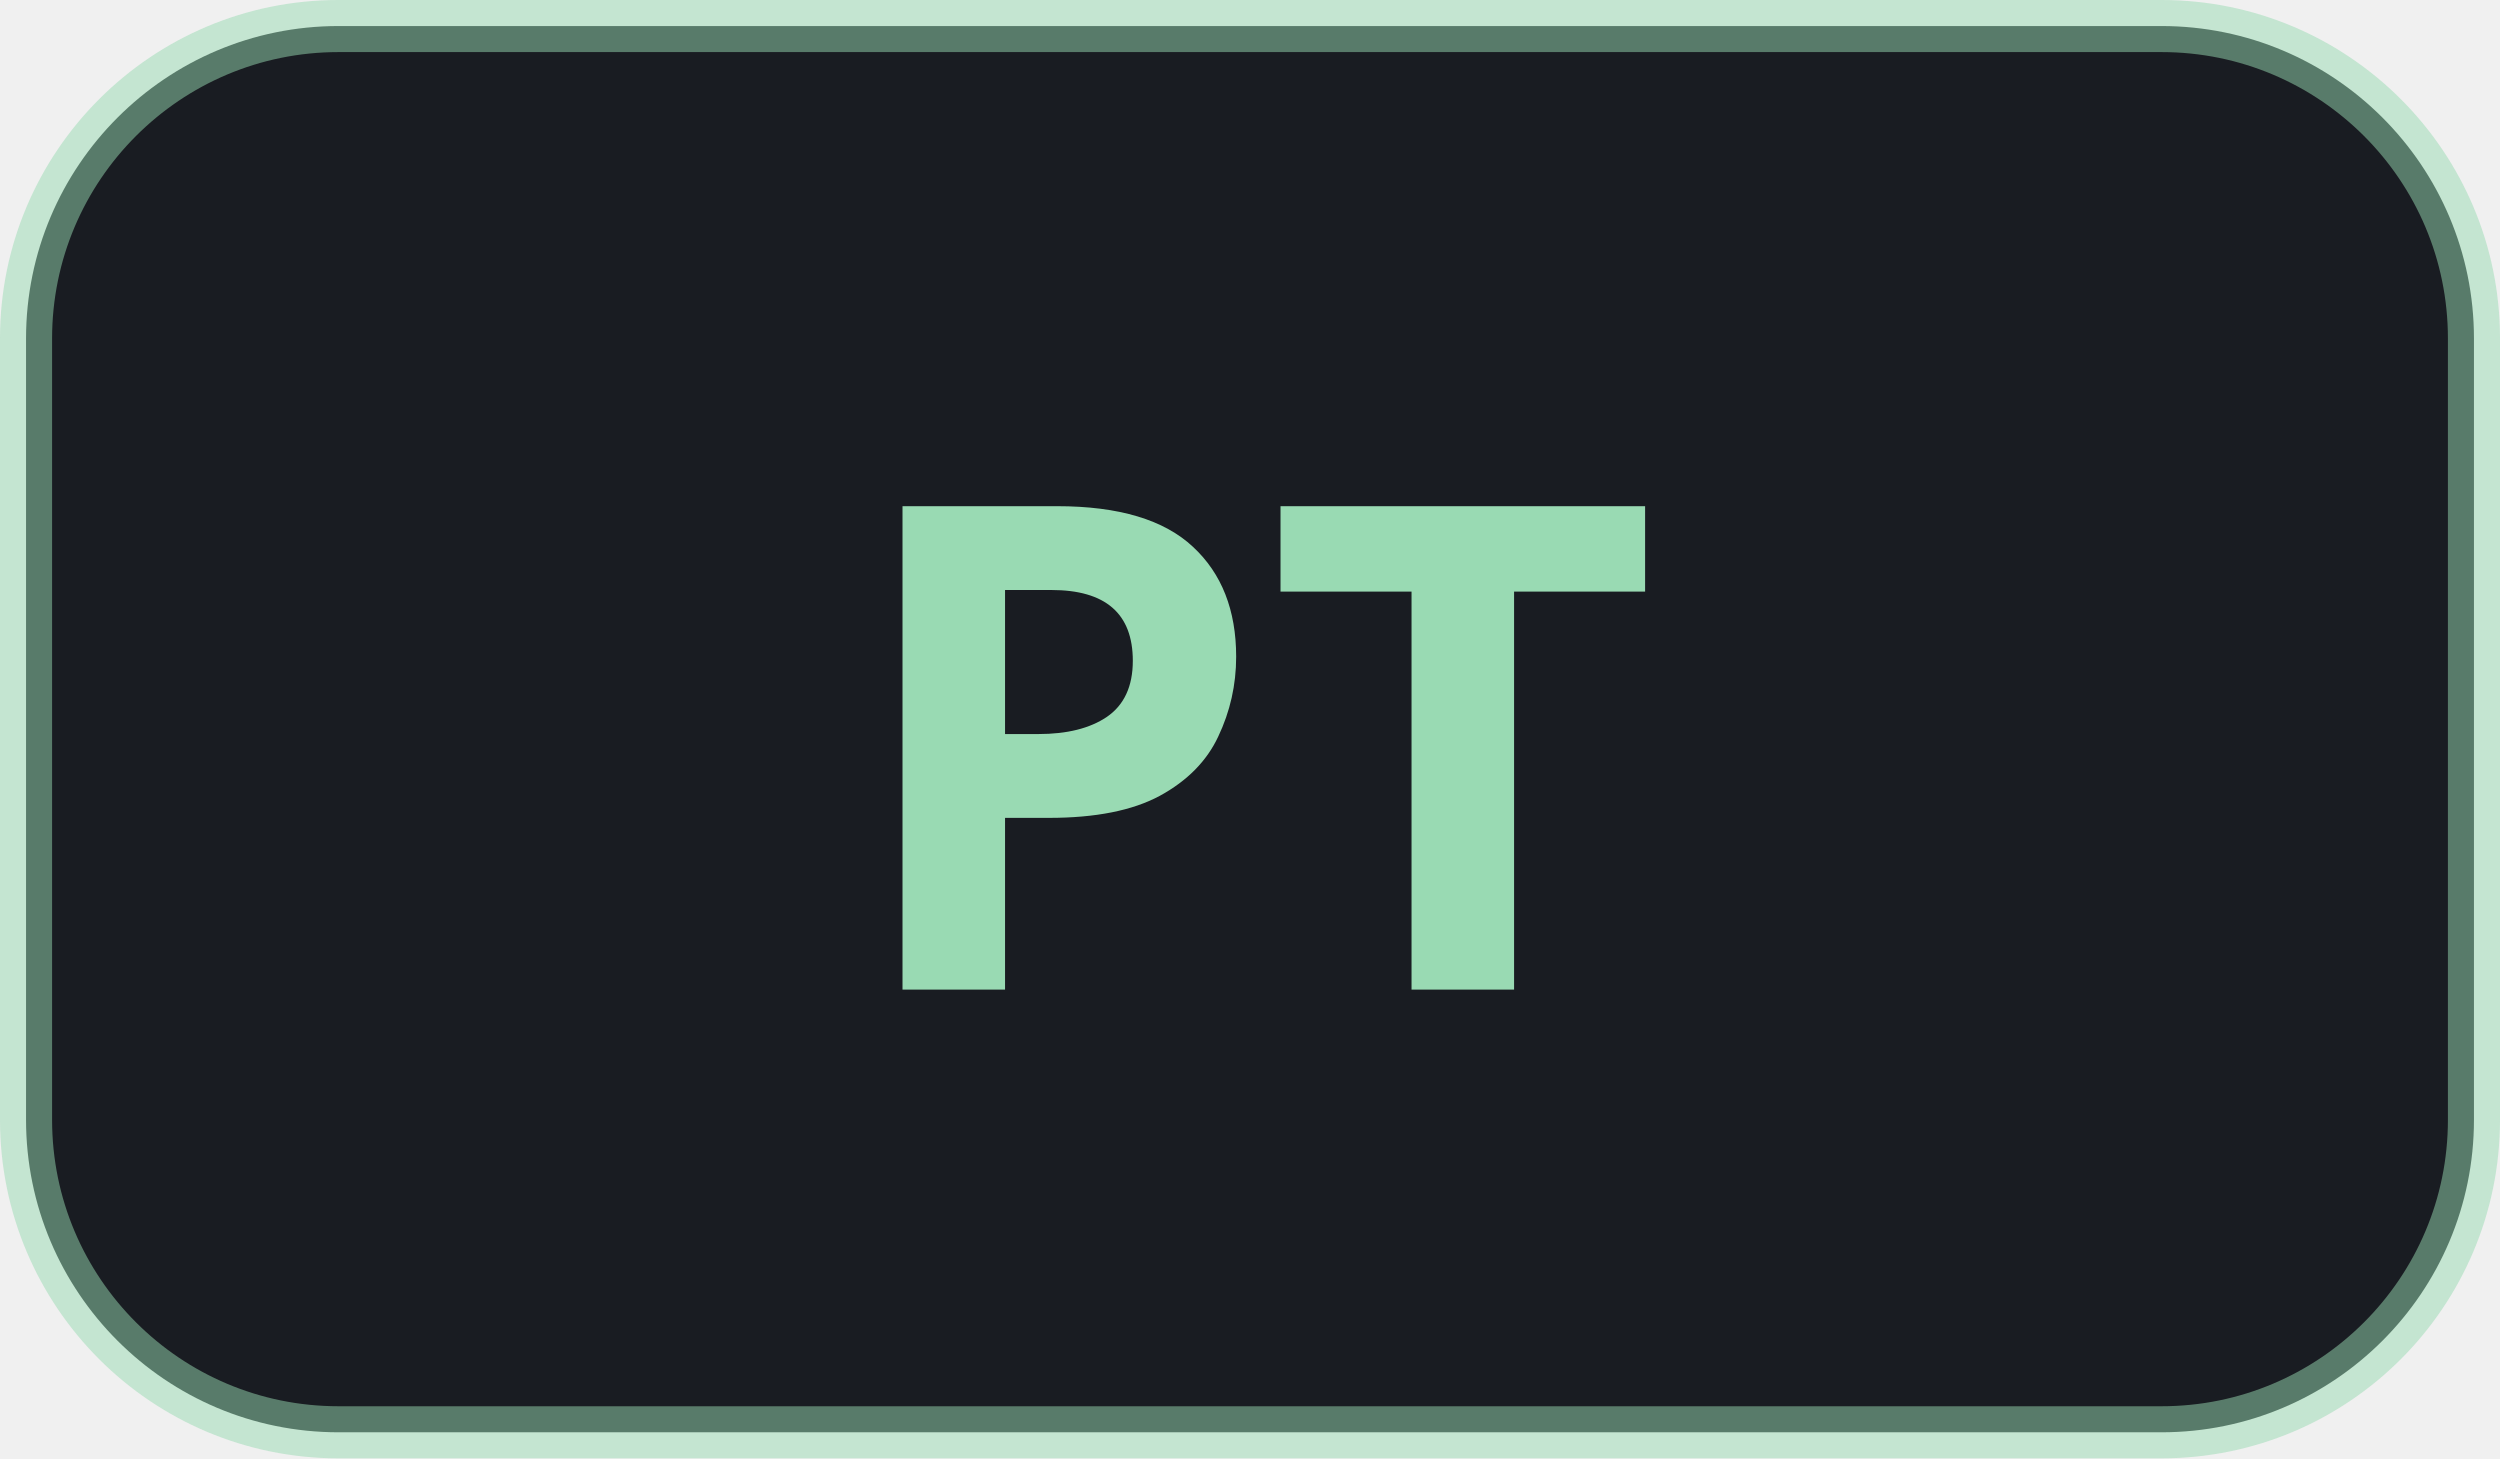
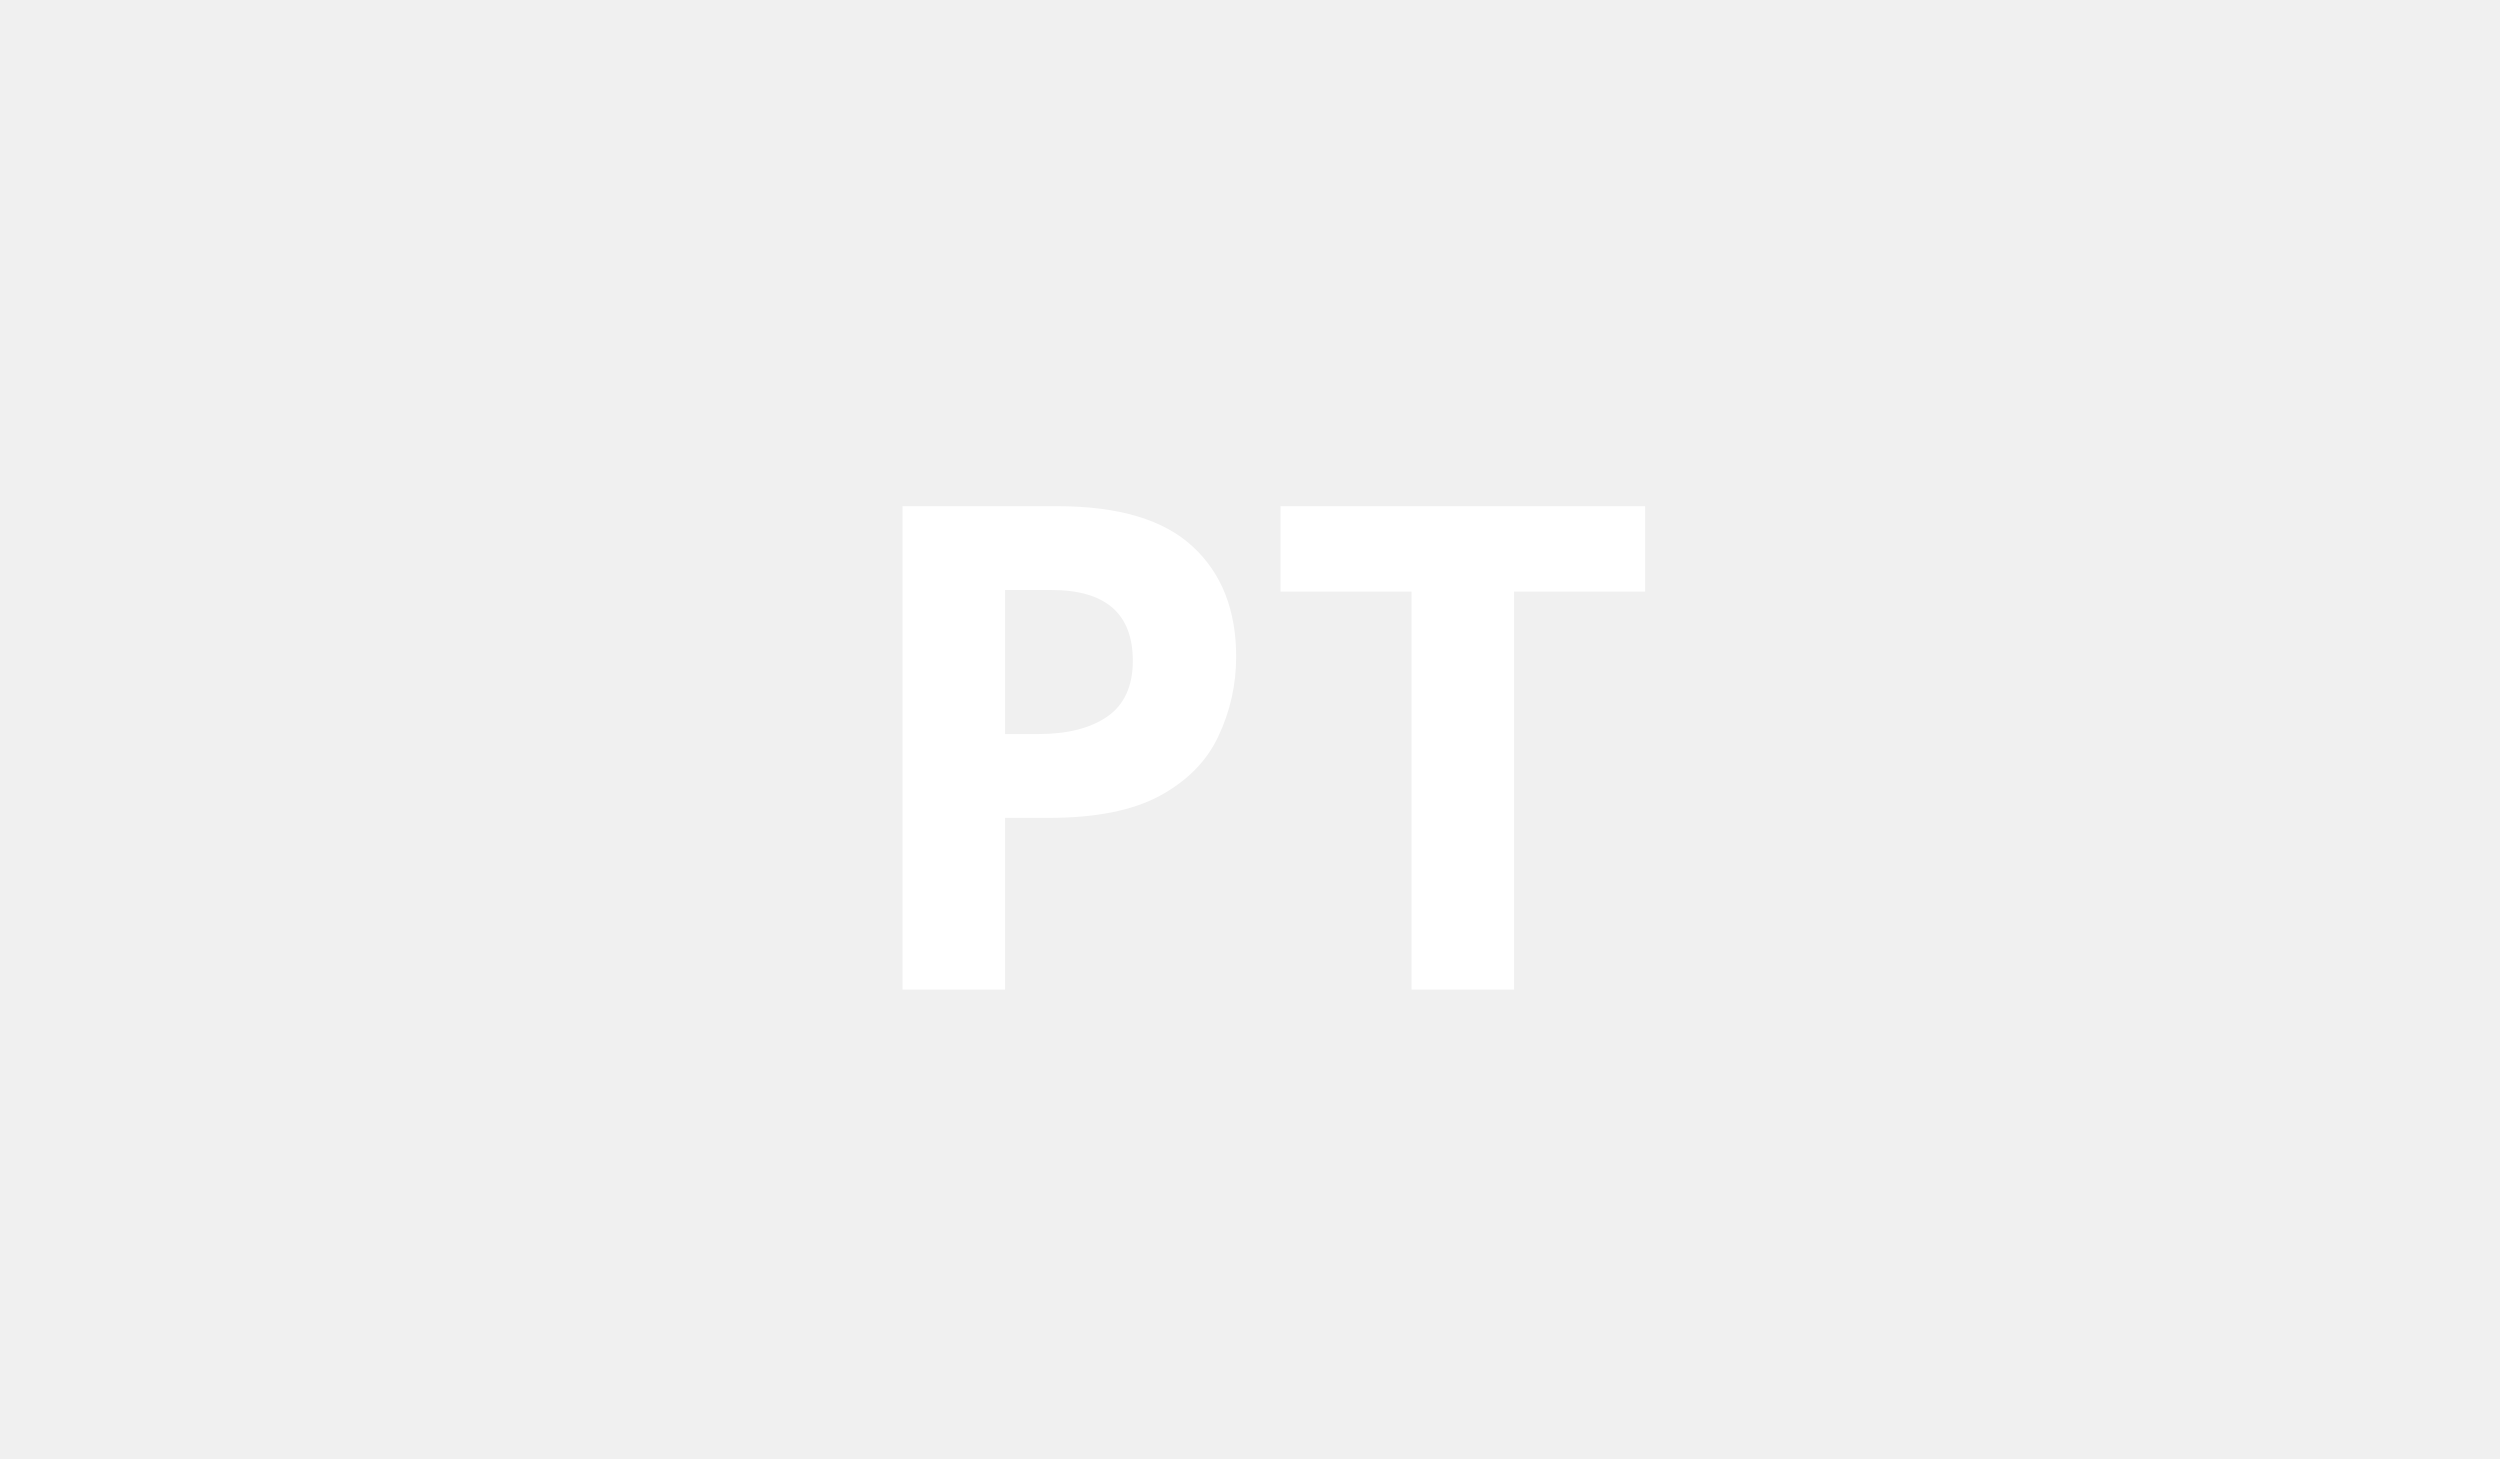
<svg xmlns="http://www.w3.org/2000/svg" width="48" height="28" viewBox="0 0 48 28">
-   <rect x=".5" y=".5" width="47" height="27" rx="6" fill="#191C22" stroke="#99DAB3" stroke-opacity=".5" />
-   <text x="24" y="19" text-anchor="middle" font-family="sans-serif" font-size="13" font-weight="700" fill="#99DAB3">PT</text>
+   <text x="24" y="19" text-anchor="middle" font-family="sans-serif" font-size="13" font-weight="700" fill="#FFFFFF">PT</text>
</svg>
